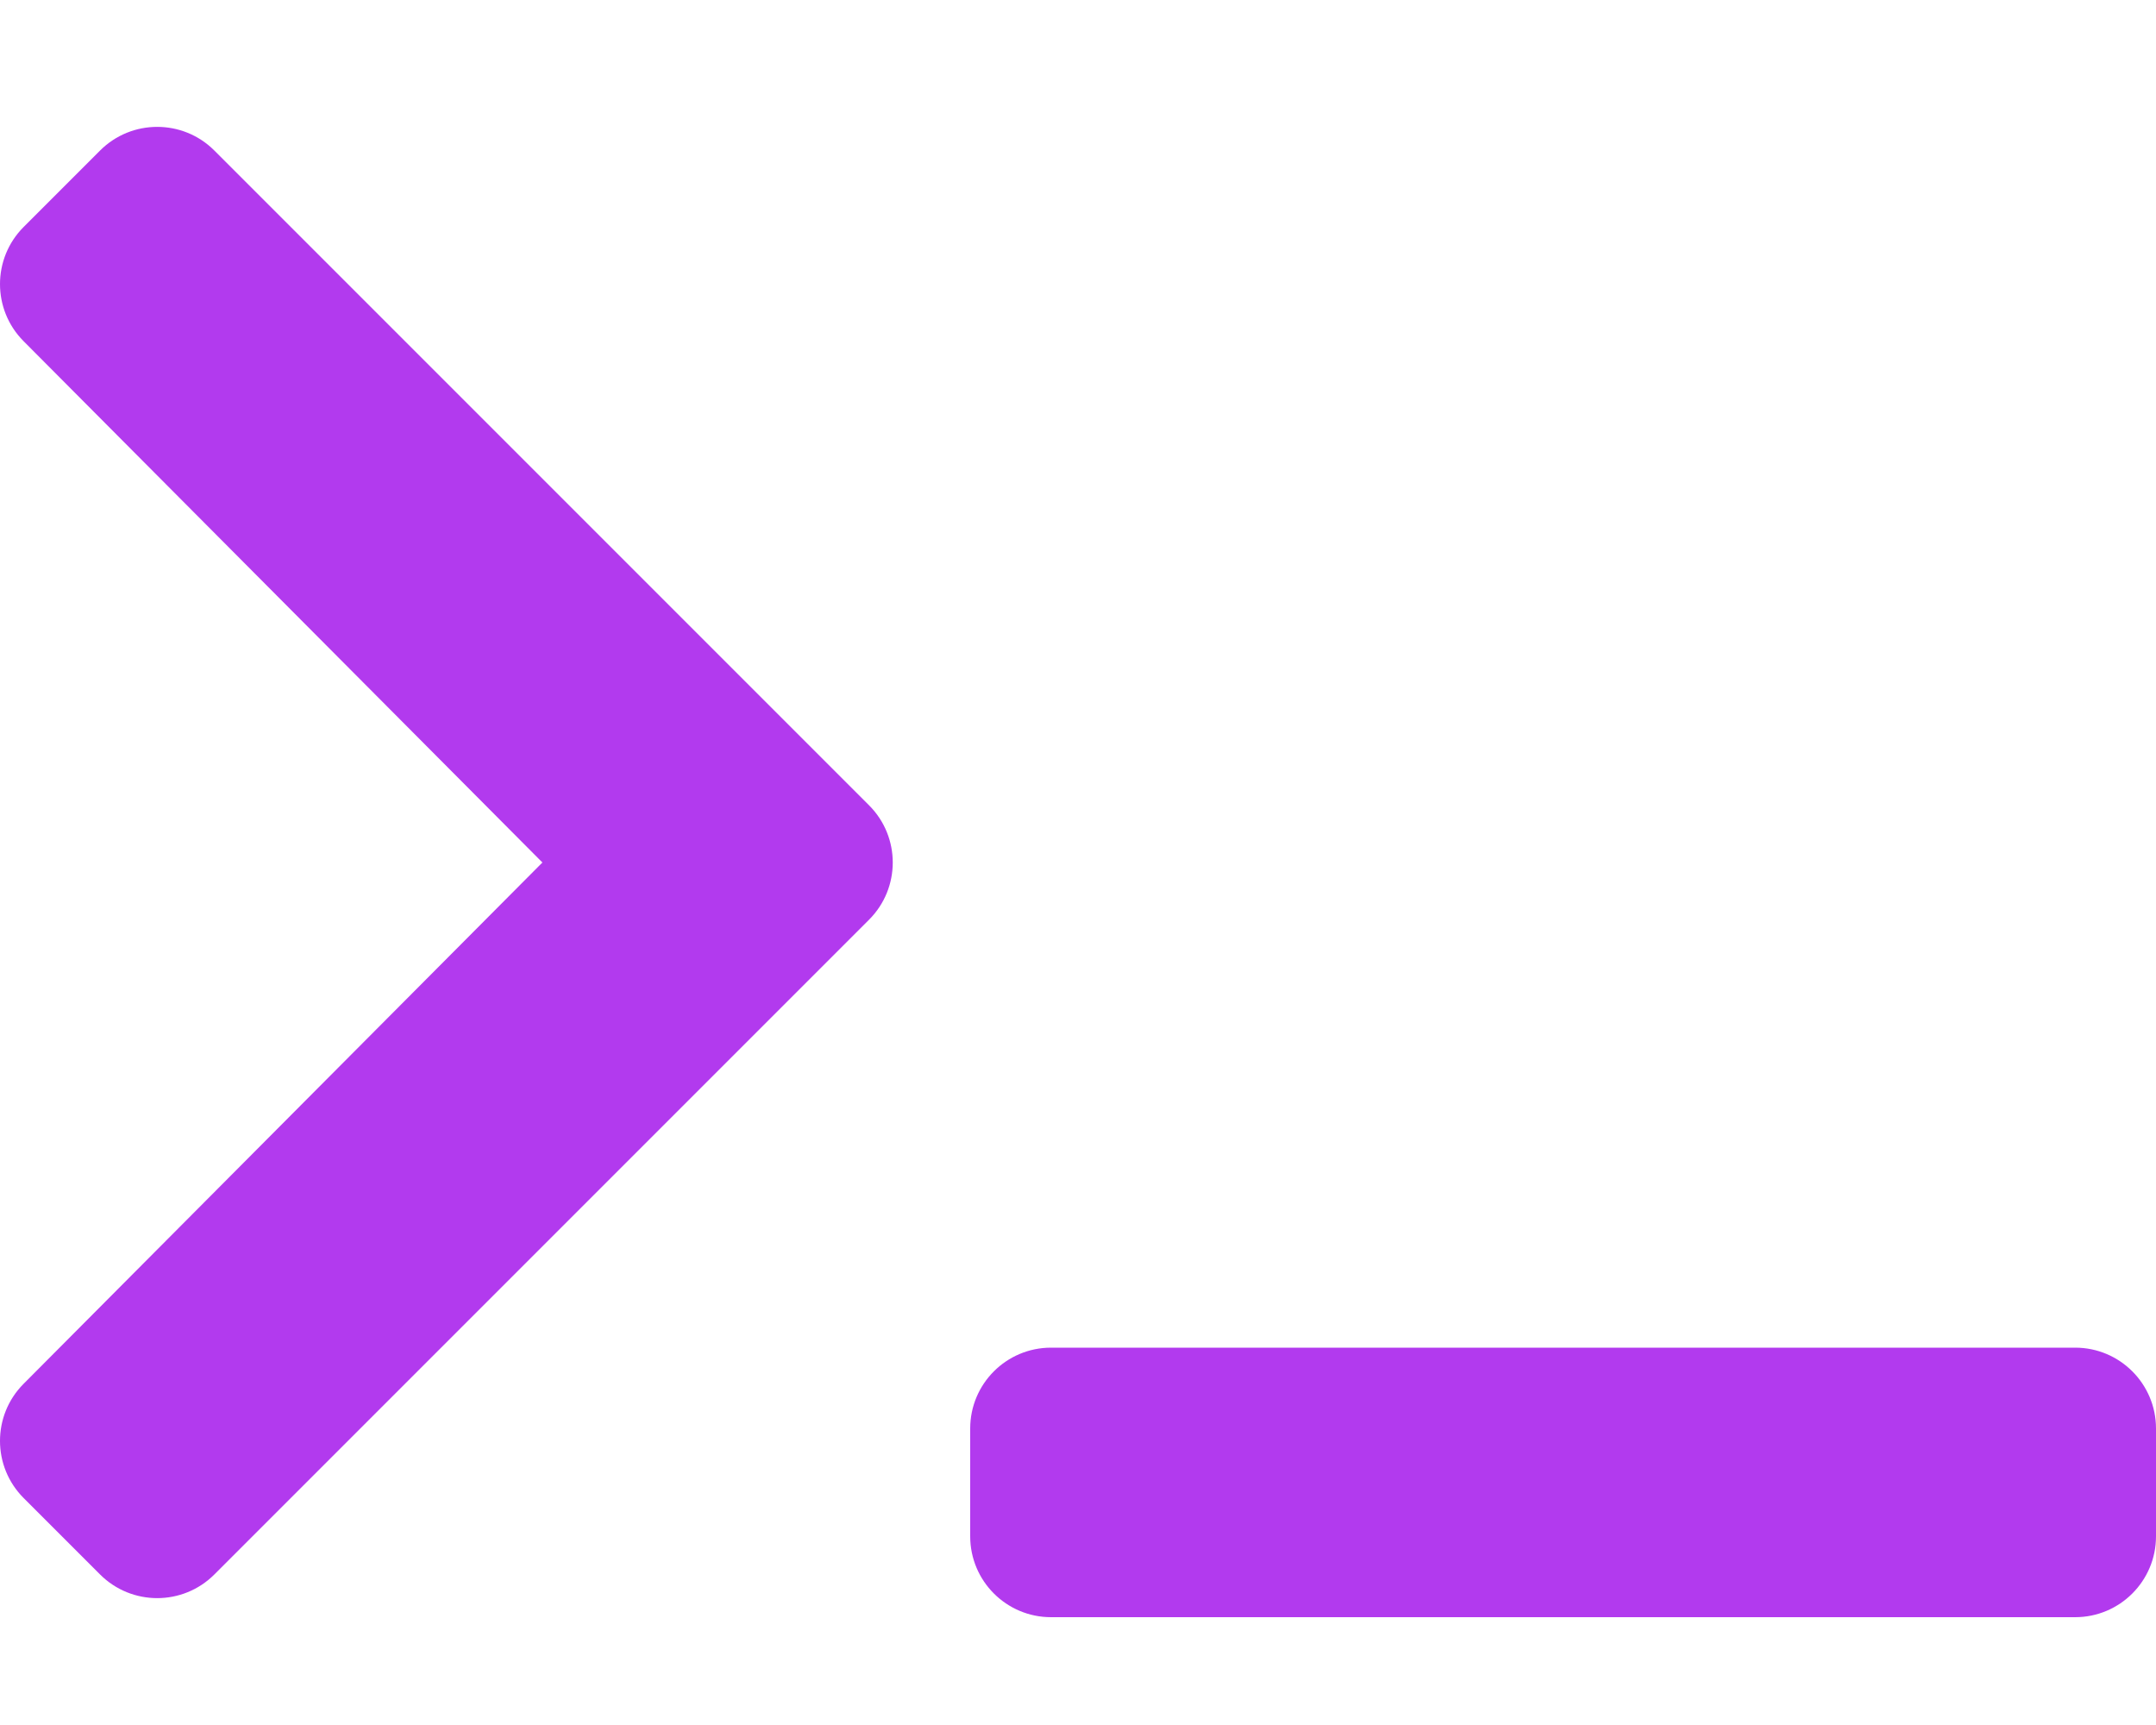
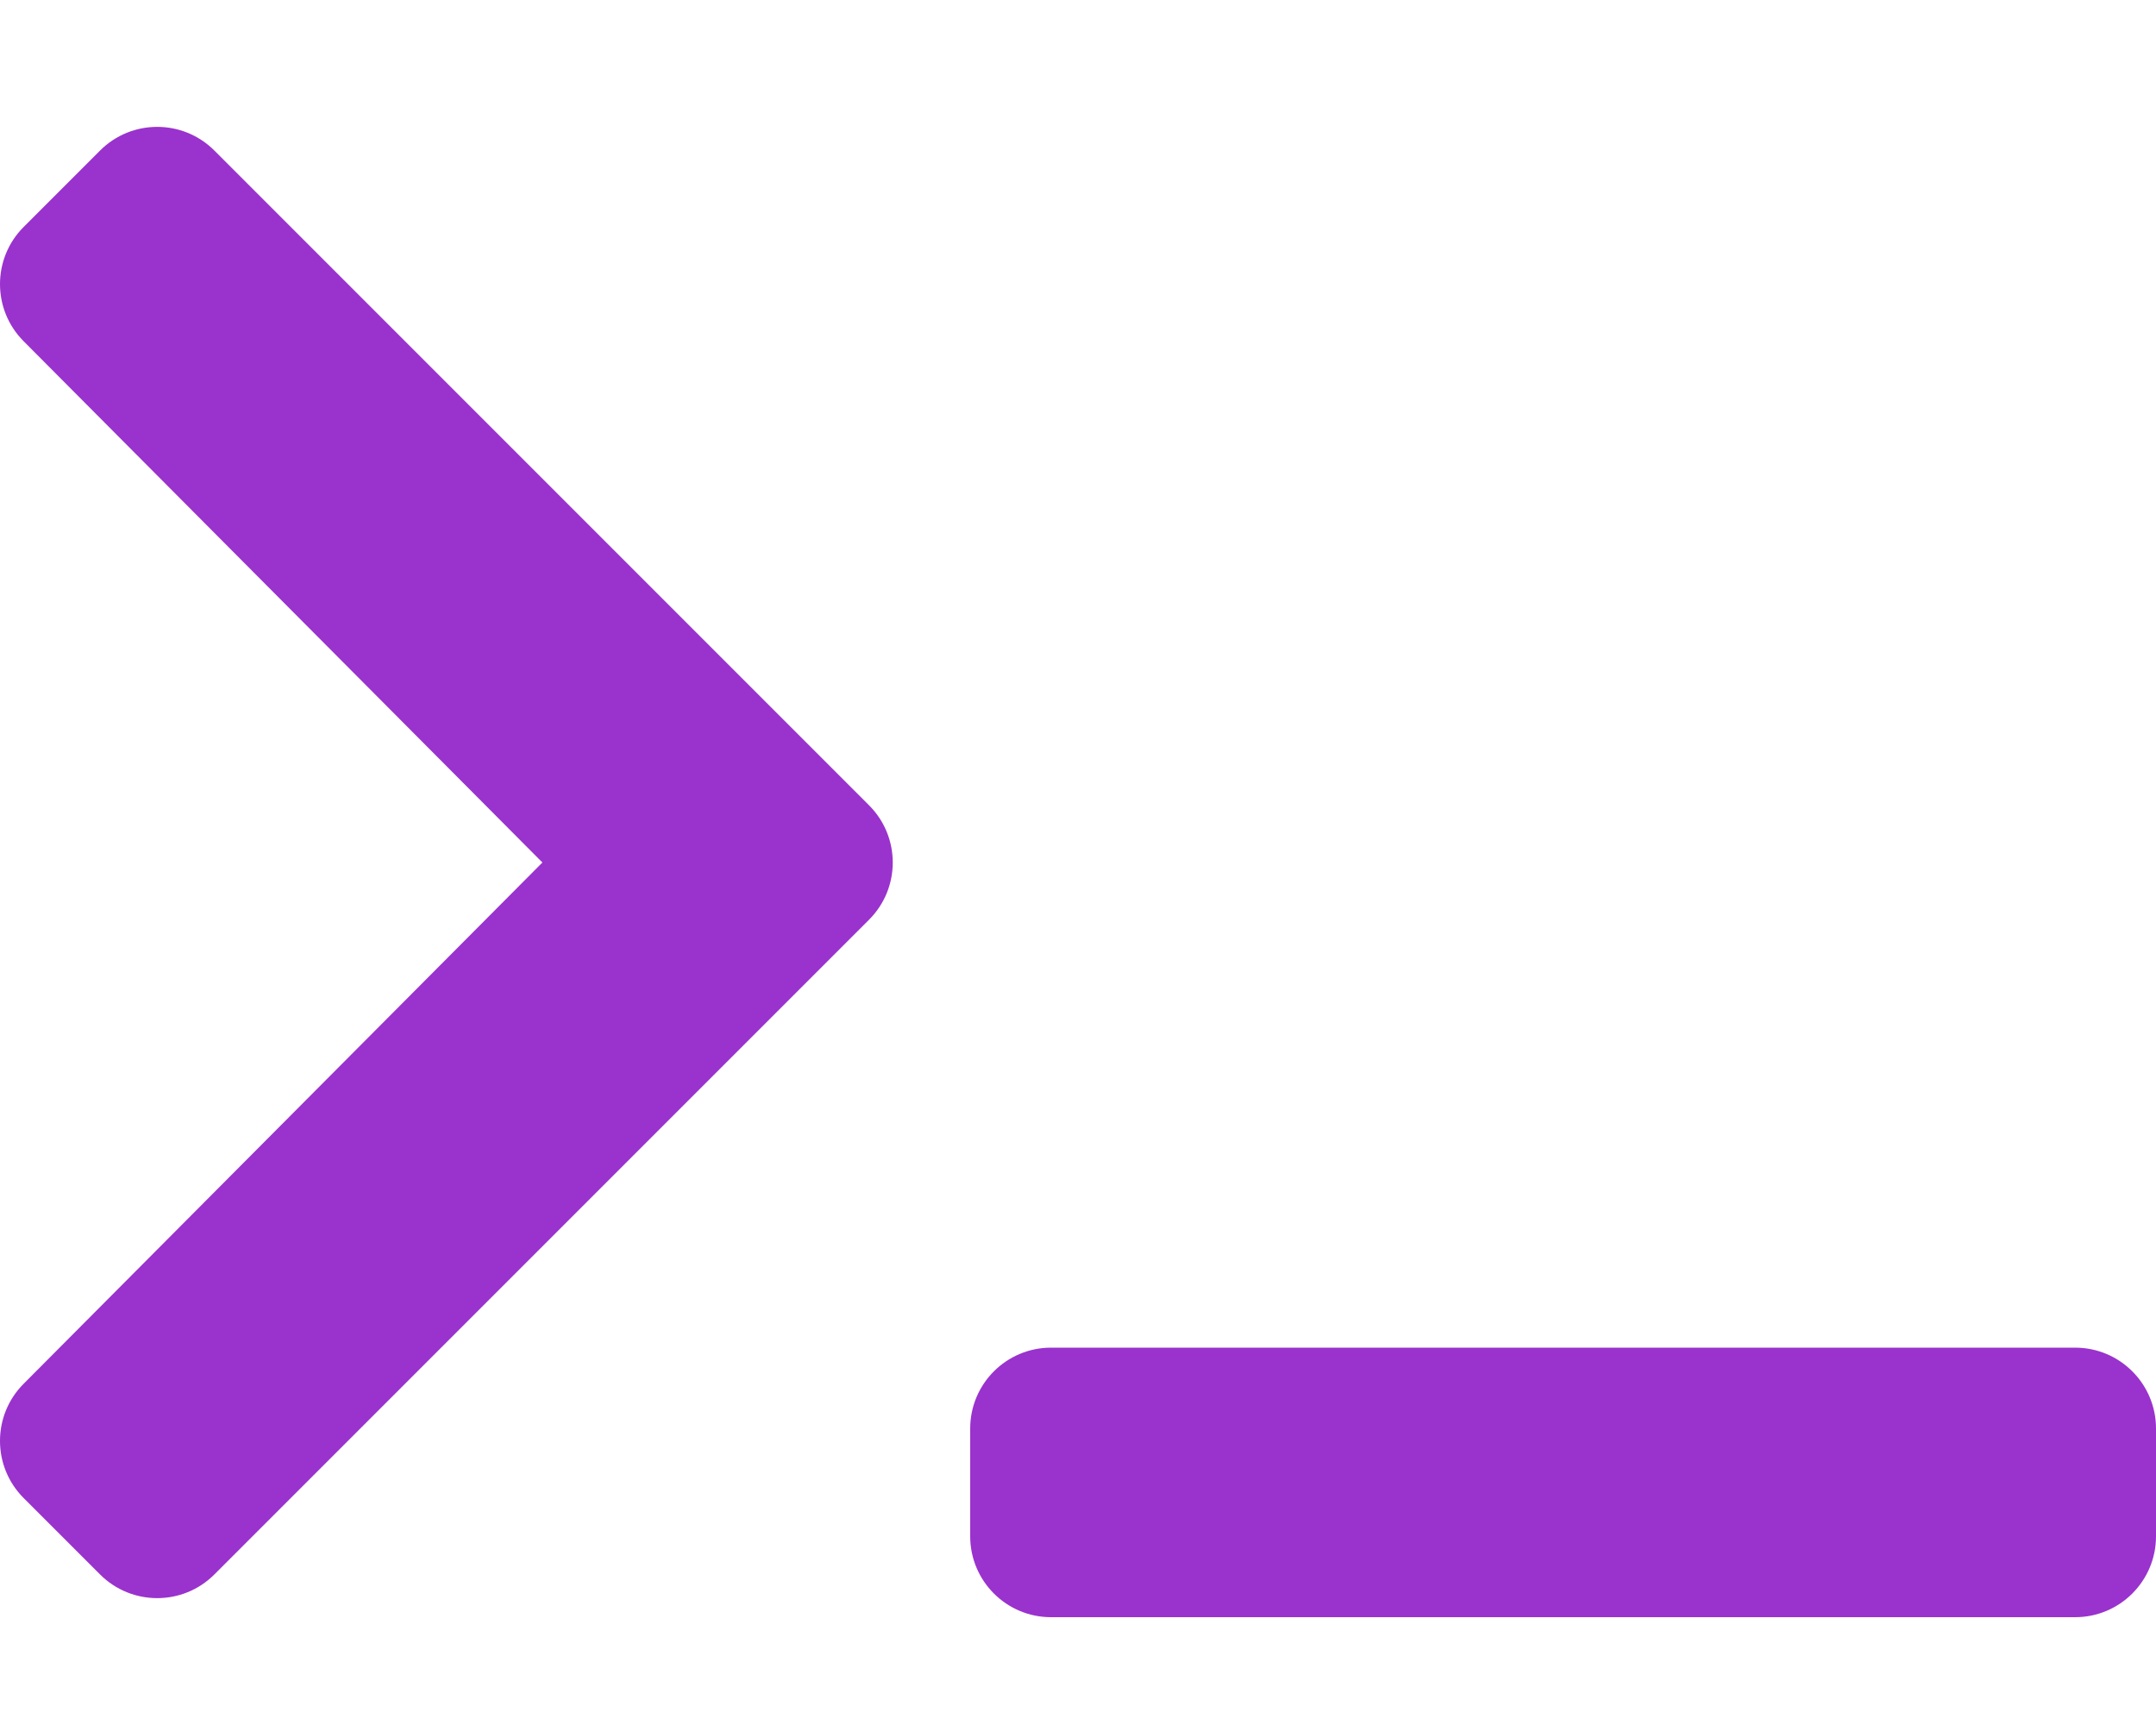
- <svg xmlns="http://www.w3.org/2000/svg" style="fill:#b23aee;" viewBox="0 0 640 512">
+ <svg xmlns="http://www.w3.org/2000/svg" style="fill:#9a32cd;" viewBox="0 0 640 512">
  <path d="M257.981 272.971L63.638 467.314c-9.373 9.373-24.569 9.373-33.941 0L7.029 444.647c-9.357-9.357-9.375-24.522-.04-33.901L161.011 256 6.99 101.255c-9.335-9.379-9.317-24.544.04-33.901l22.667-22.667c9.373-9.373 24.569-9.373 33.941 0L257.981 239.03c9.373 9.372 9.373 24.568 0 33.941zM640 456v-32c0-13.255-10.745-24-24-24H312c-13.255 0-24 10.745-24 24v32c0 13.255 10.745 24 24 24h304c13.255 0 24-10.745 24-24z" />
</svg>
